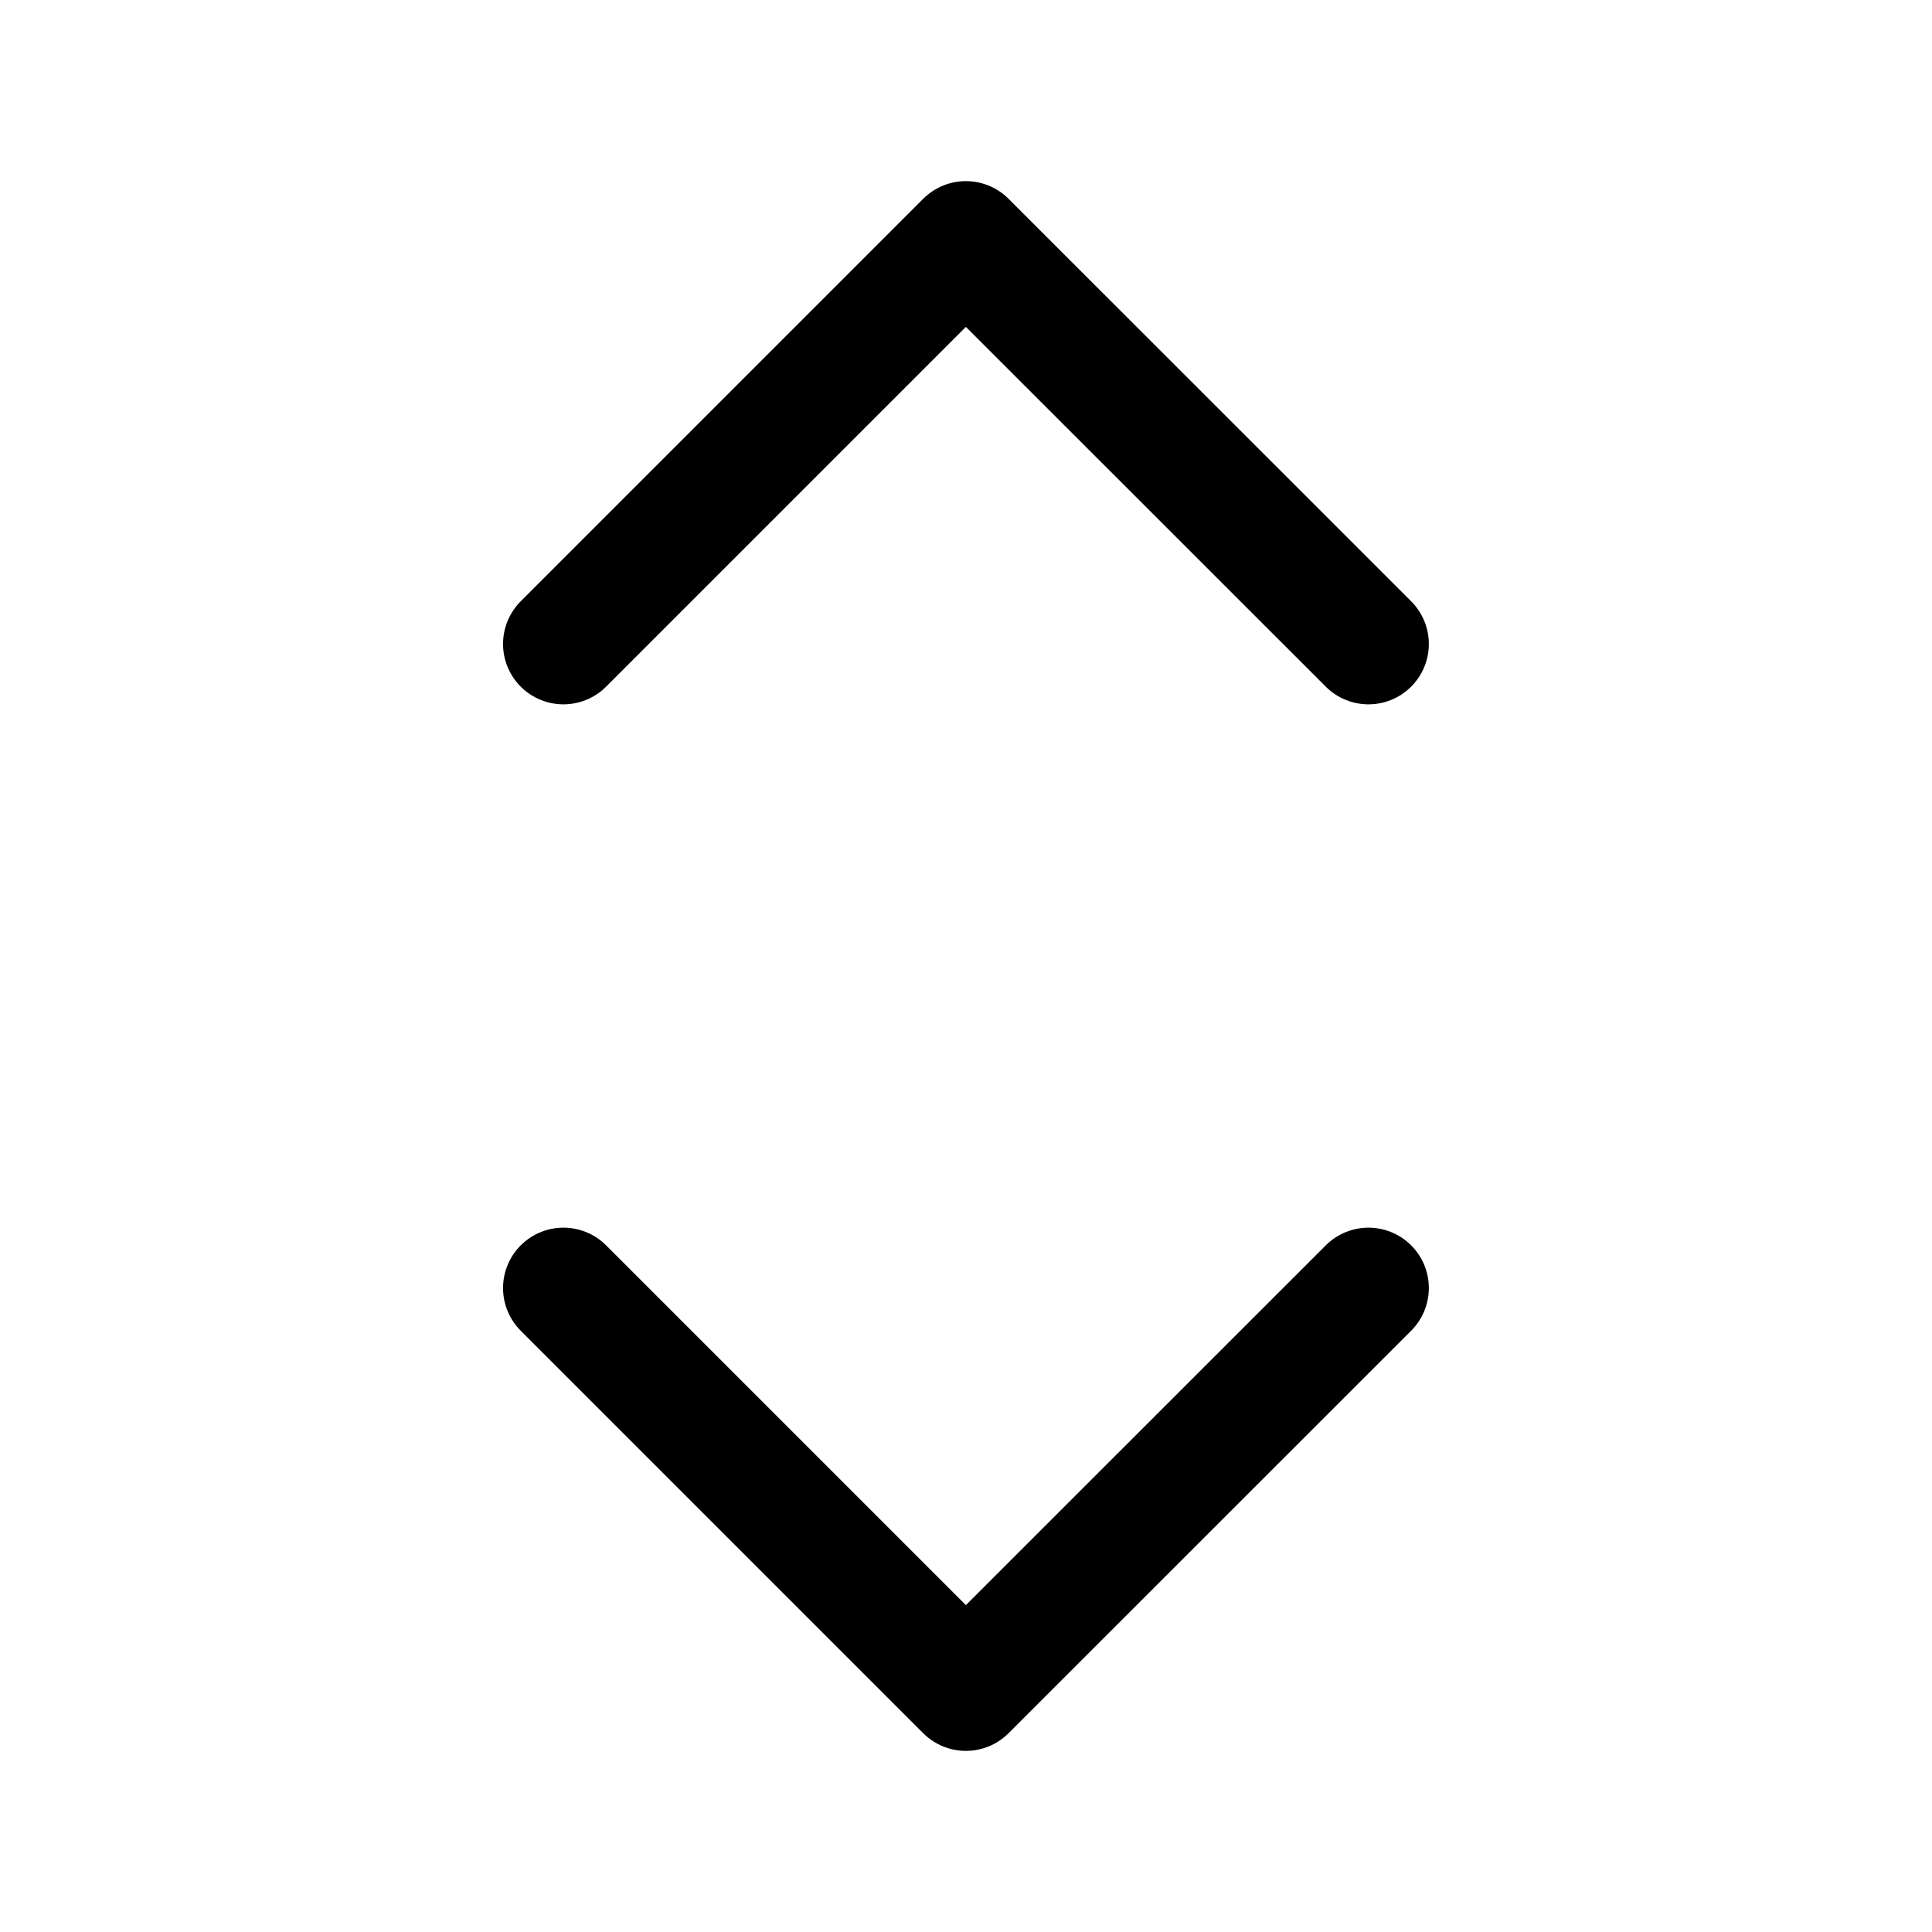
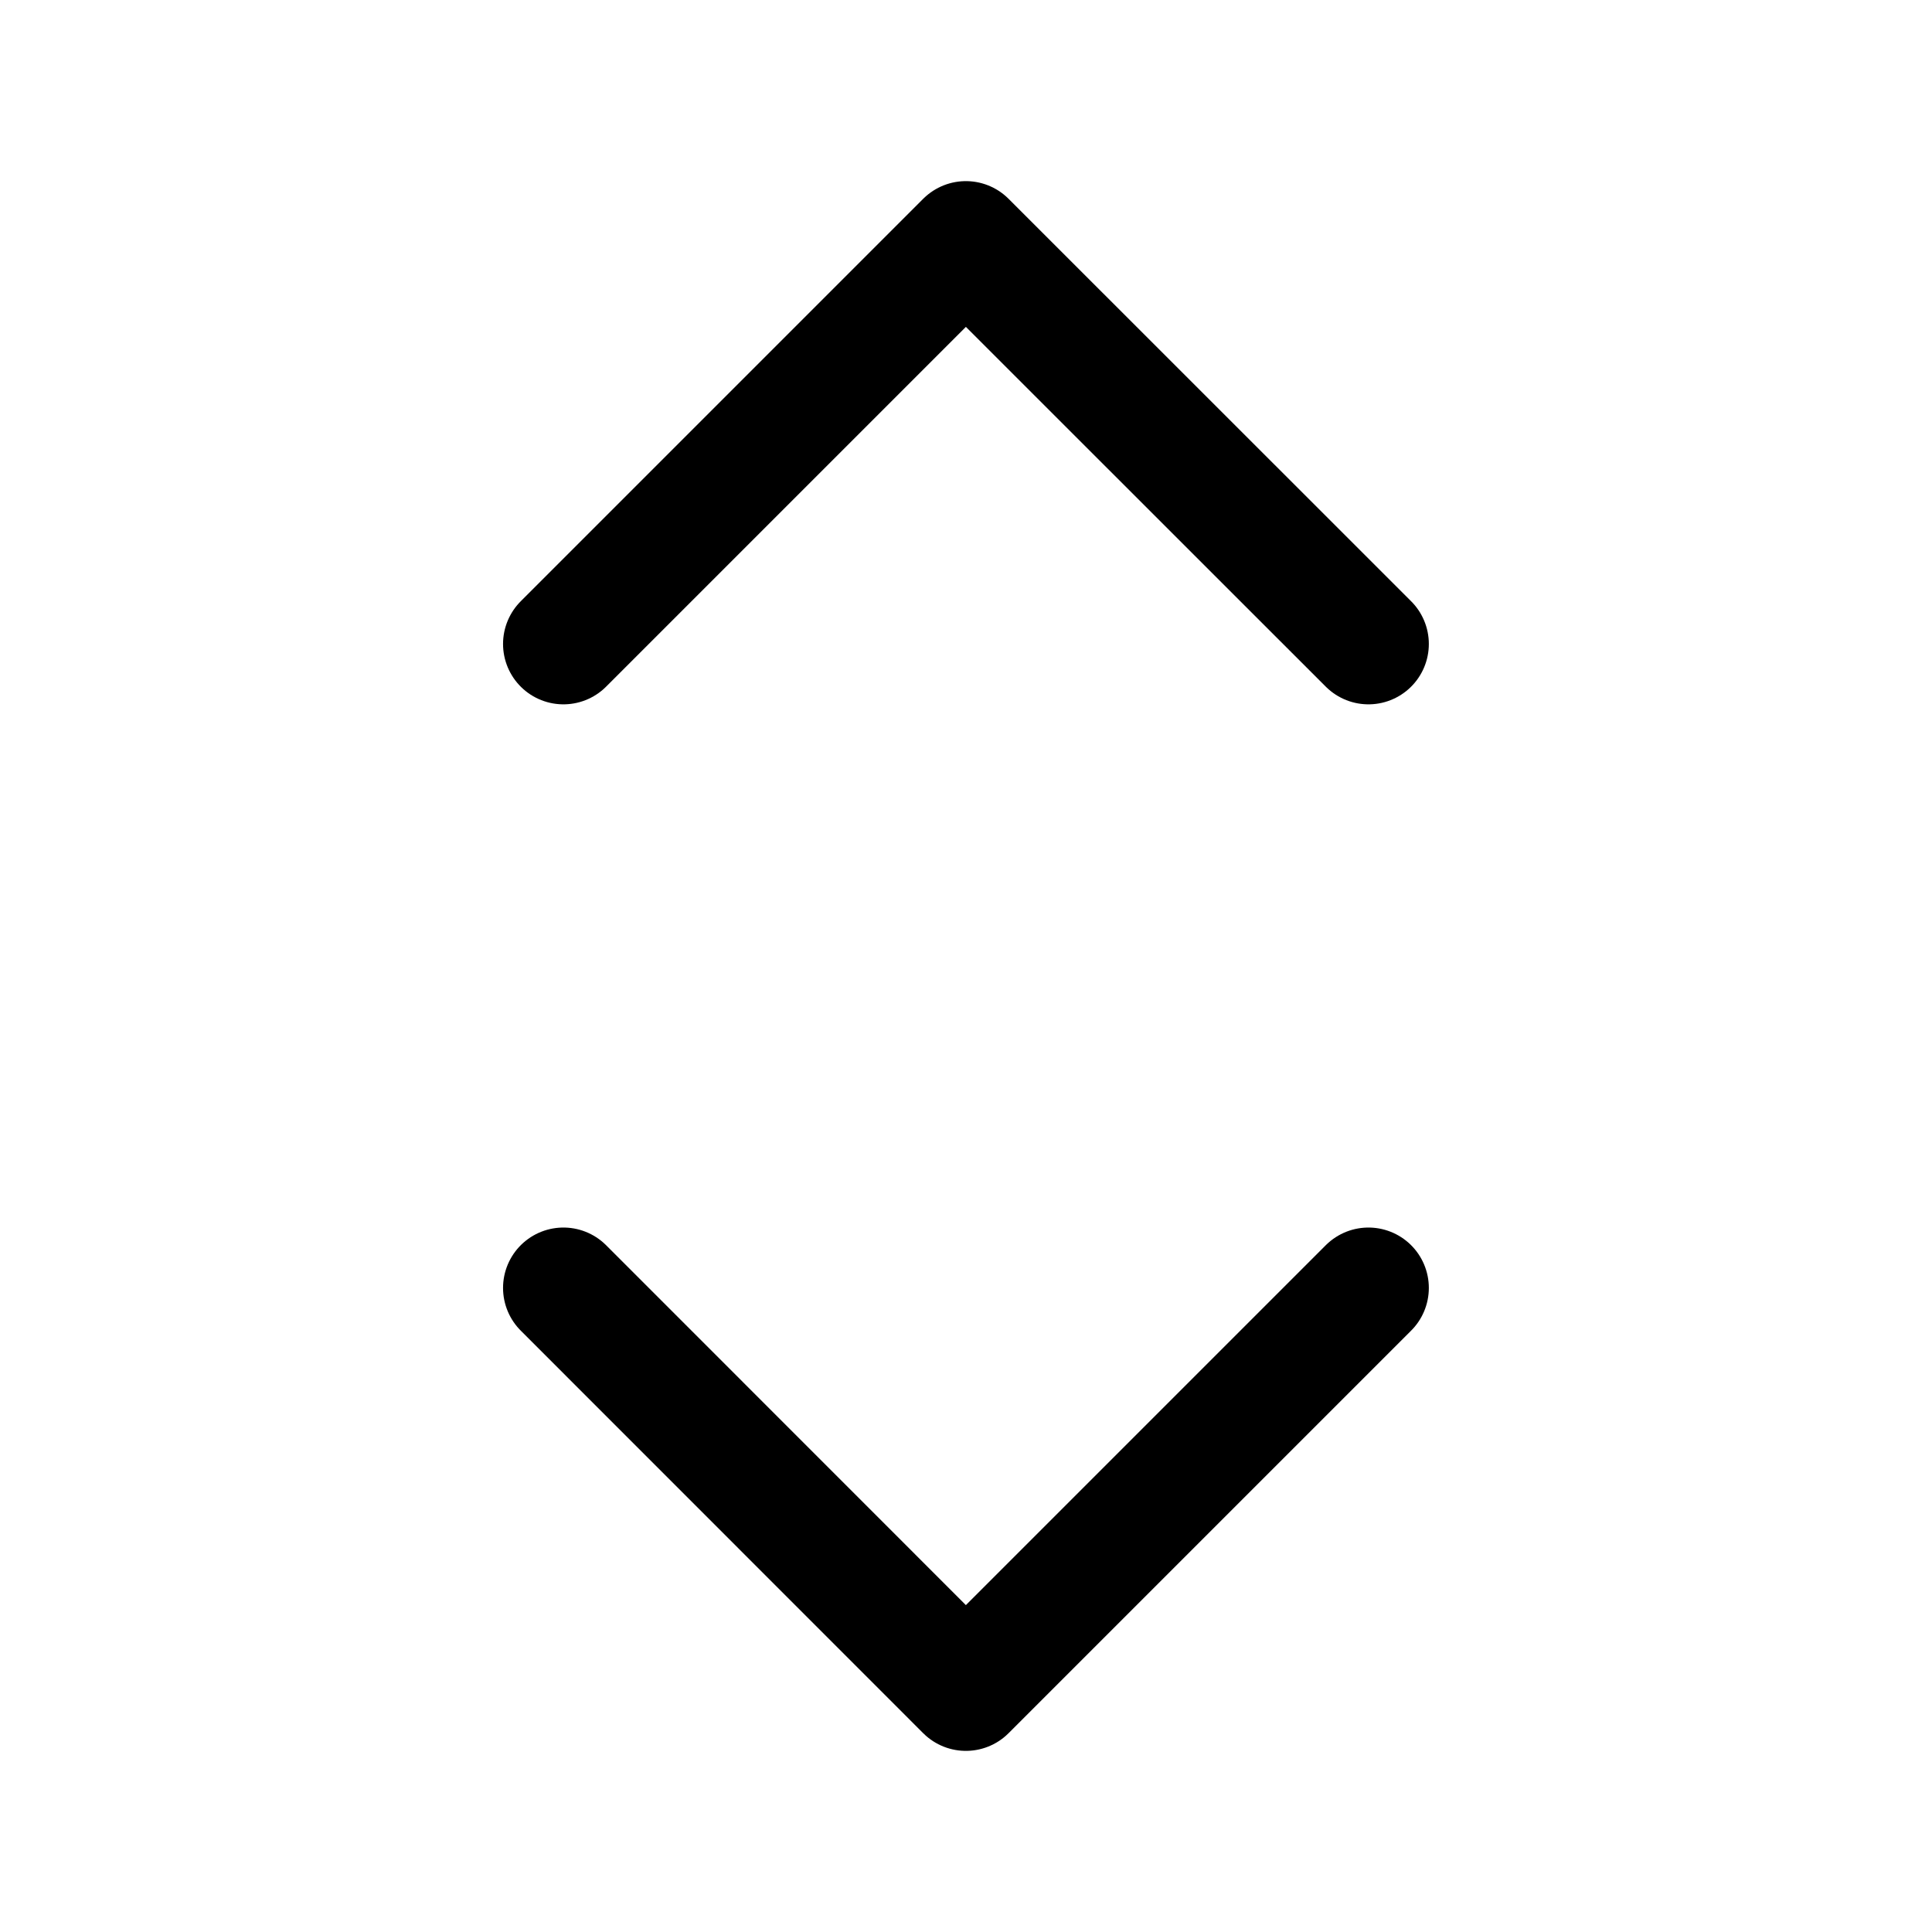
<svg xmlns="http://www.w3.org/2000/svg" fill="none" viewBox="0 0 16 16">
-   <path stroke="#000" stroke-linecap="round" stroke-linejoin="round" d="M11.333 5.333 7.999 2 4.666 5.333m6.667 5.334L7.999 14l-3.333-3.333" />
+   <path data-arrow="up" stroke="#000" stroke-linecap="round" stroke-linejoin="round" d="M11.333 5.333 7.999 2 4.666 5.333" />
+   <path data-arrow="down" stroke="#000" stroke-linecap="round" stroke-linejoin="round" d="M11.333 10.666 7.999 14 4.666 10.666" />
</svg>
